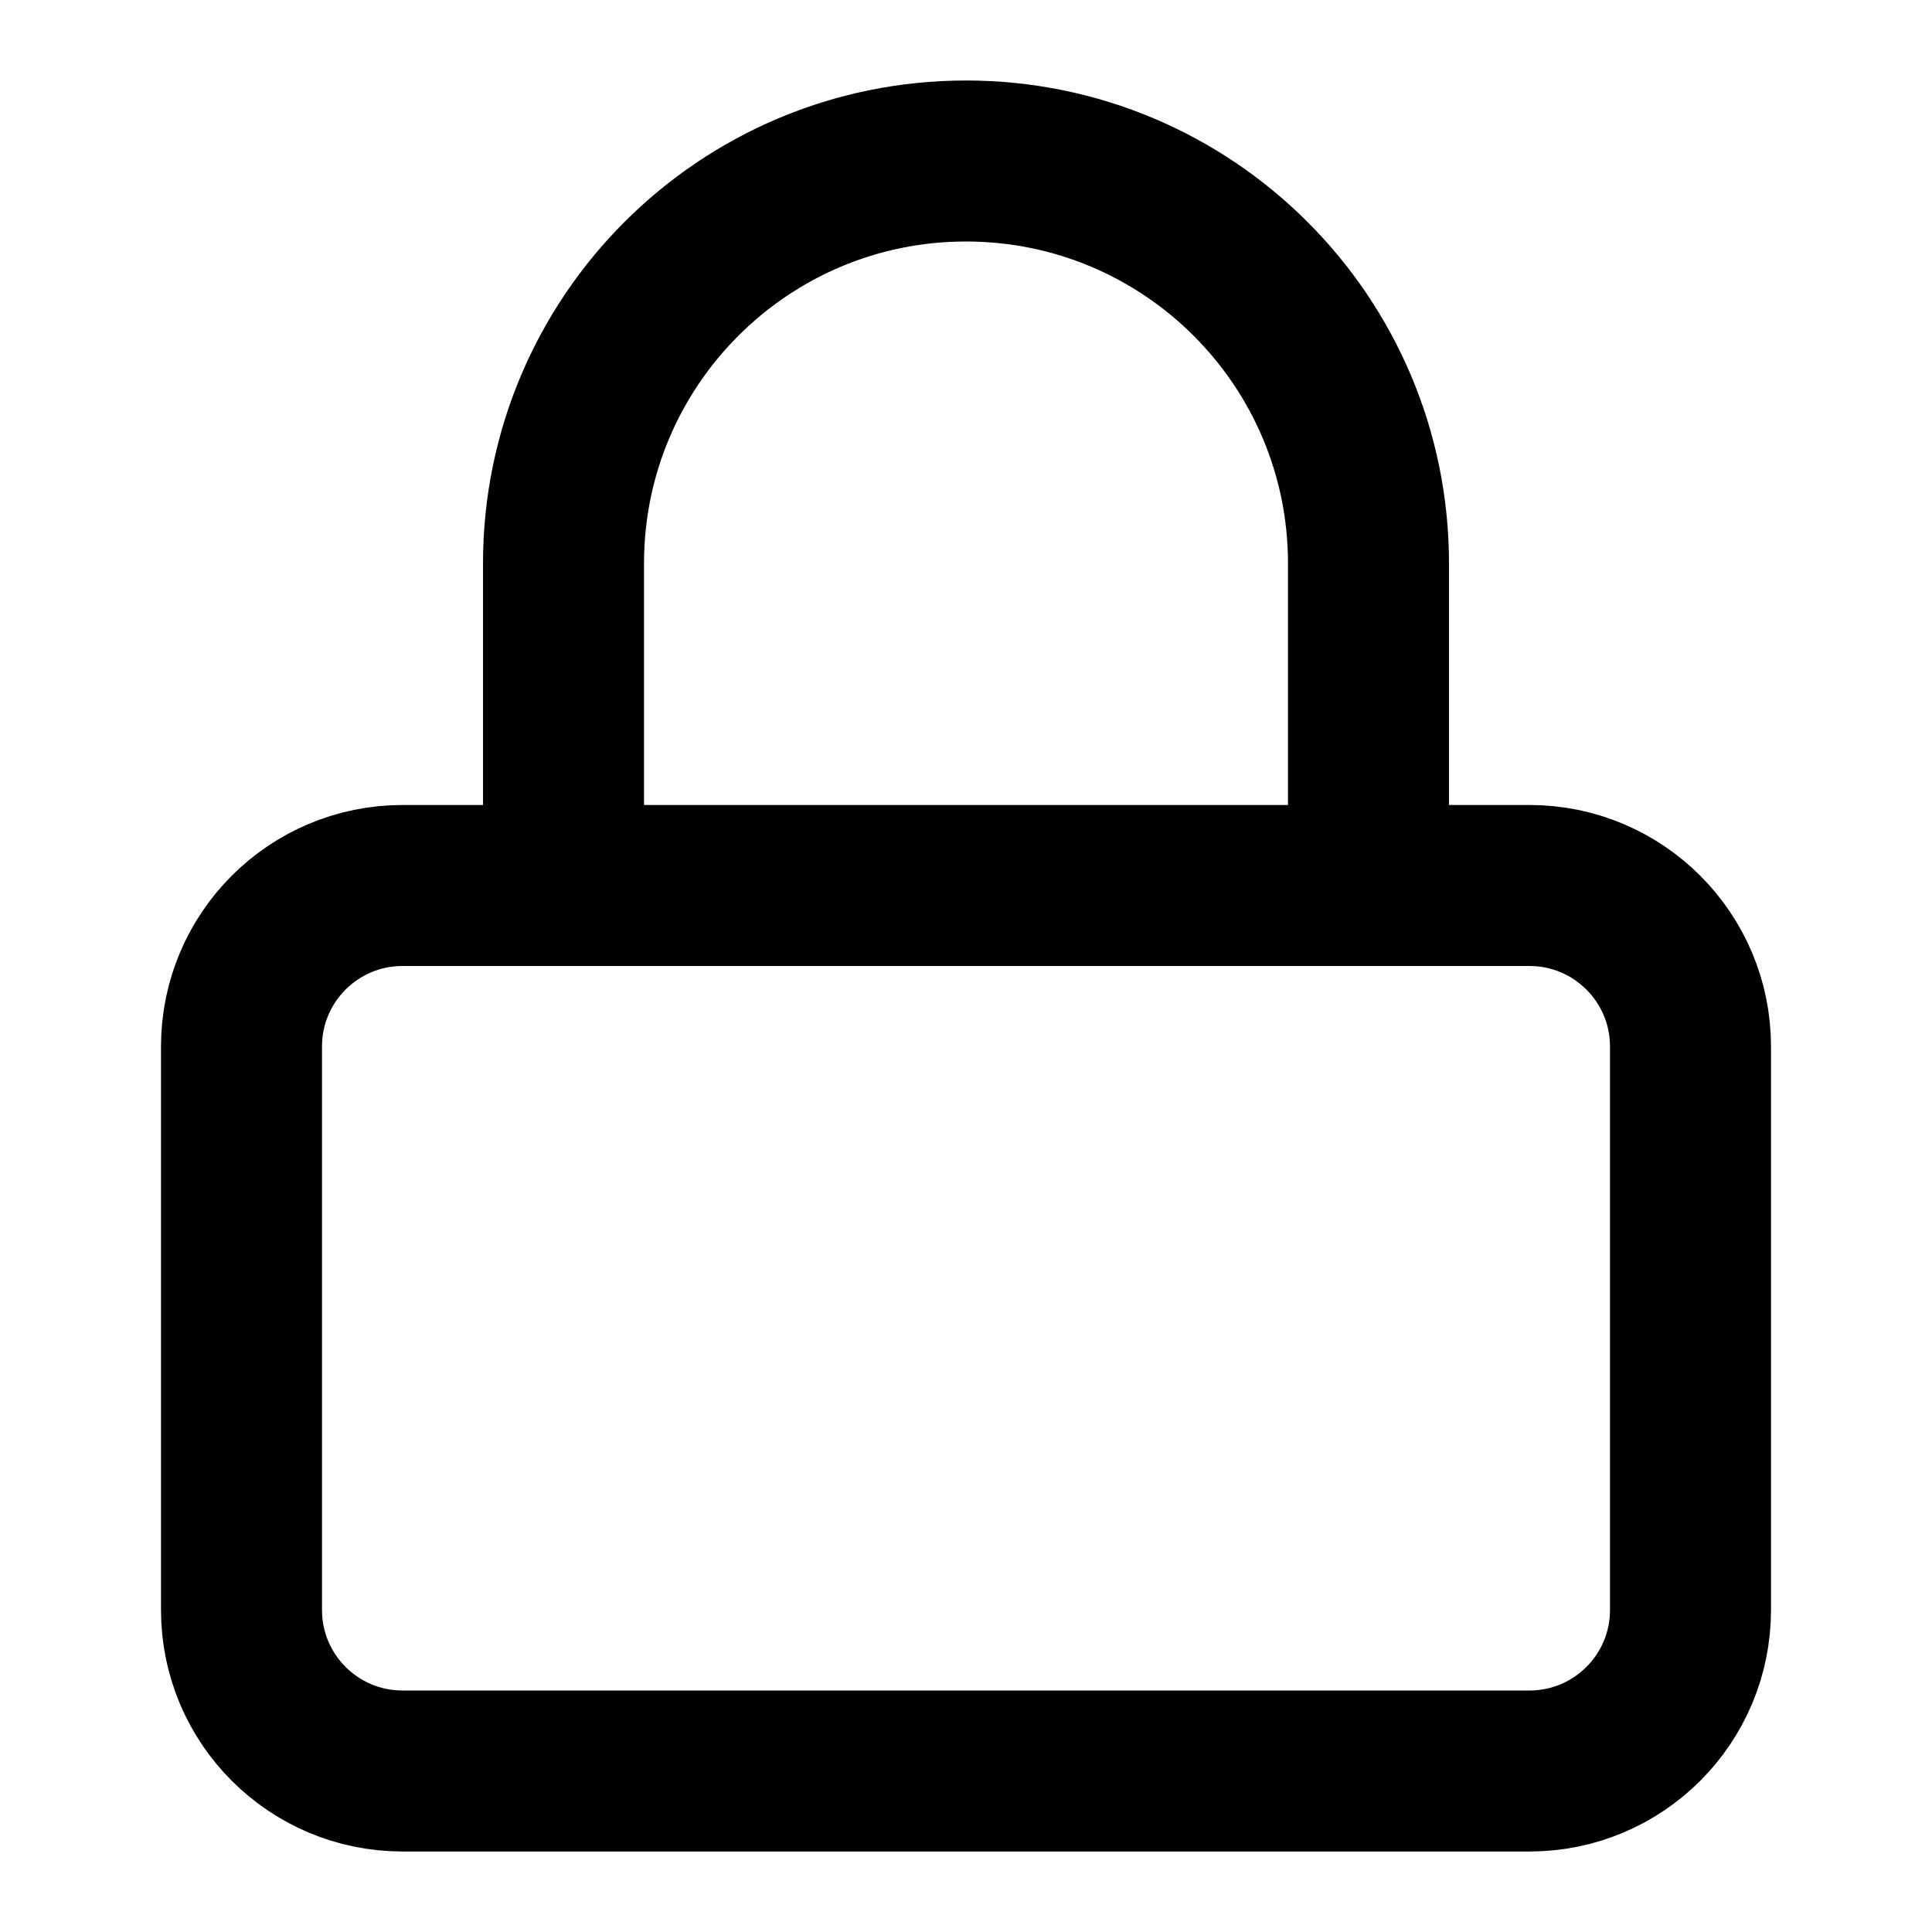
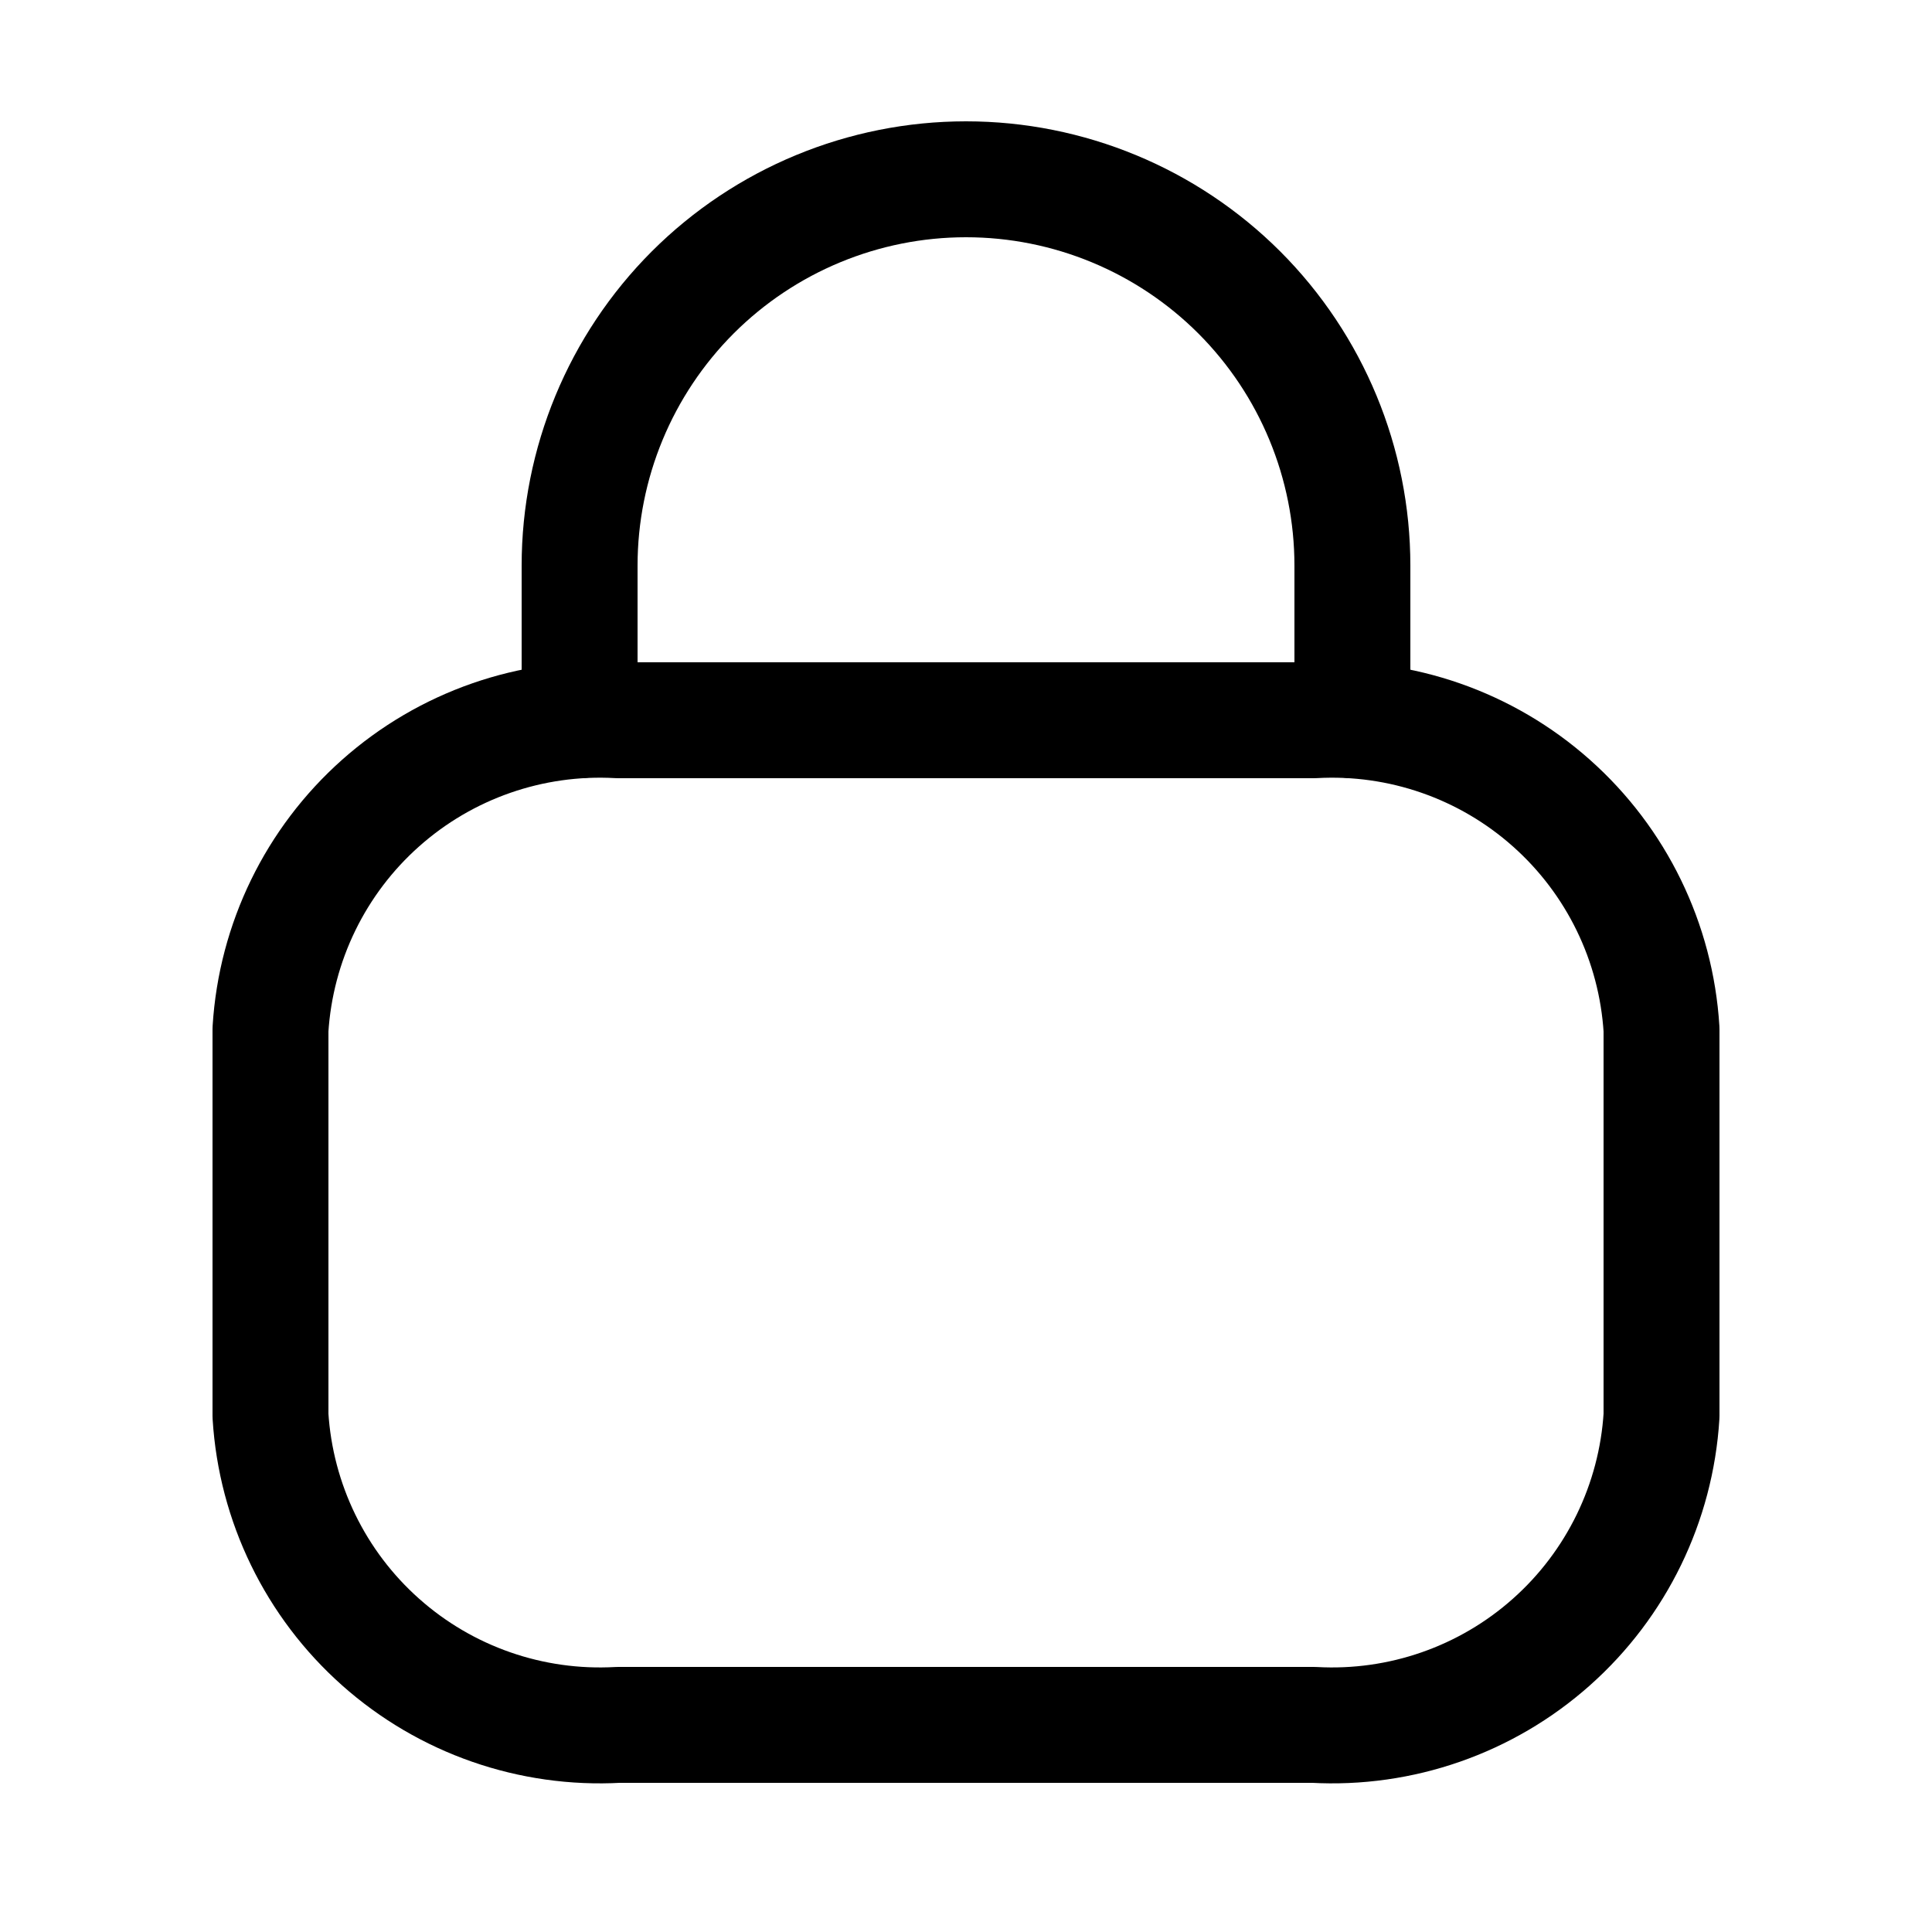
- <svg xmlns="http://www.w3.org/2000/svg" width="24" height="24" viewBox="0 0 24 24" fill="none" stroke="currentColor" stroke-width="2" stroke-linecap="round" stroke-linejoin="round" class="feather feather-lock">
-   <rect x="3" y="11" width="18" height="11" rx="2" ry="2" />
-   <path d="M7 11V7a5 5 0 0 1 10 0v4" />
+ <svg xmlns="http://www.w3.org/2000/svg" width="800px" height="800px" viewBox="-0.5 0 25 25" fill="none">
+   <path d="M16.5 9.32H7.5C6.374 9.257 5.268 9.642 4.425 10.392C3.582 11.141 3.07 12.194 3 13.32V18.32C3.07 19.446 3.582 20.499 4.425 21.248C5.268 21.998 6.374 22.383 7.5 22.32H16.5C17.626 22.383 18.732 21.998 19.575 21.248C20.418 20.499 20.93 19.446 21 18.32V13.32C20.93 12.194 20.418 11.141 19.575 10.392C18.732 9.642 17.626 9.257 16.5 9.32Z" stroke="#000000" stroke-width="1.5" stroke-linecap="round" stroke-linejoin="round" />
+   <path d="M17 9.32V7.32C17 5.994 16.473 4.722 15.536 3.784C14.598 2.847 13.326 2.32 12 2.32C10.674 2.32 9.402 2.847 8.464 3.784C7.527 4.722 7 5.994 7 7.32V9.32" stroke="#000000" stroke-width="1.5" stroke-linecap="round" stroke-linejoin="round" />
</svg>
